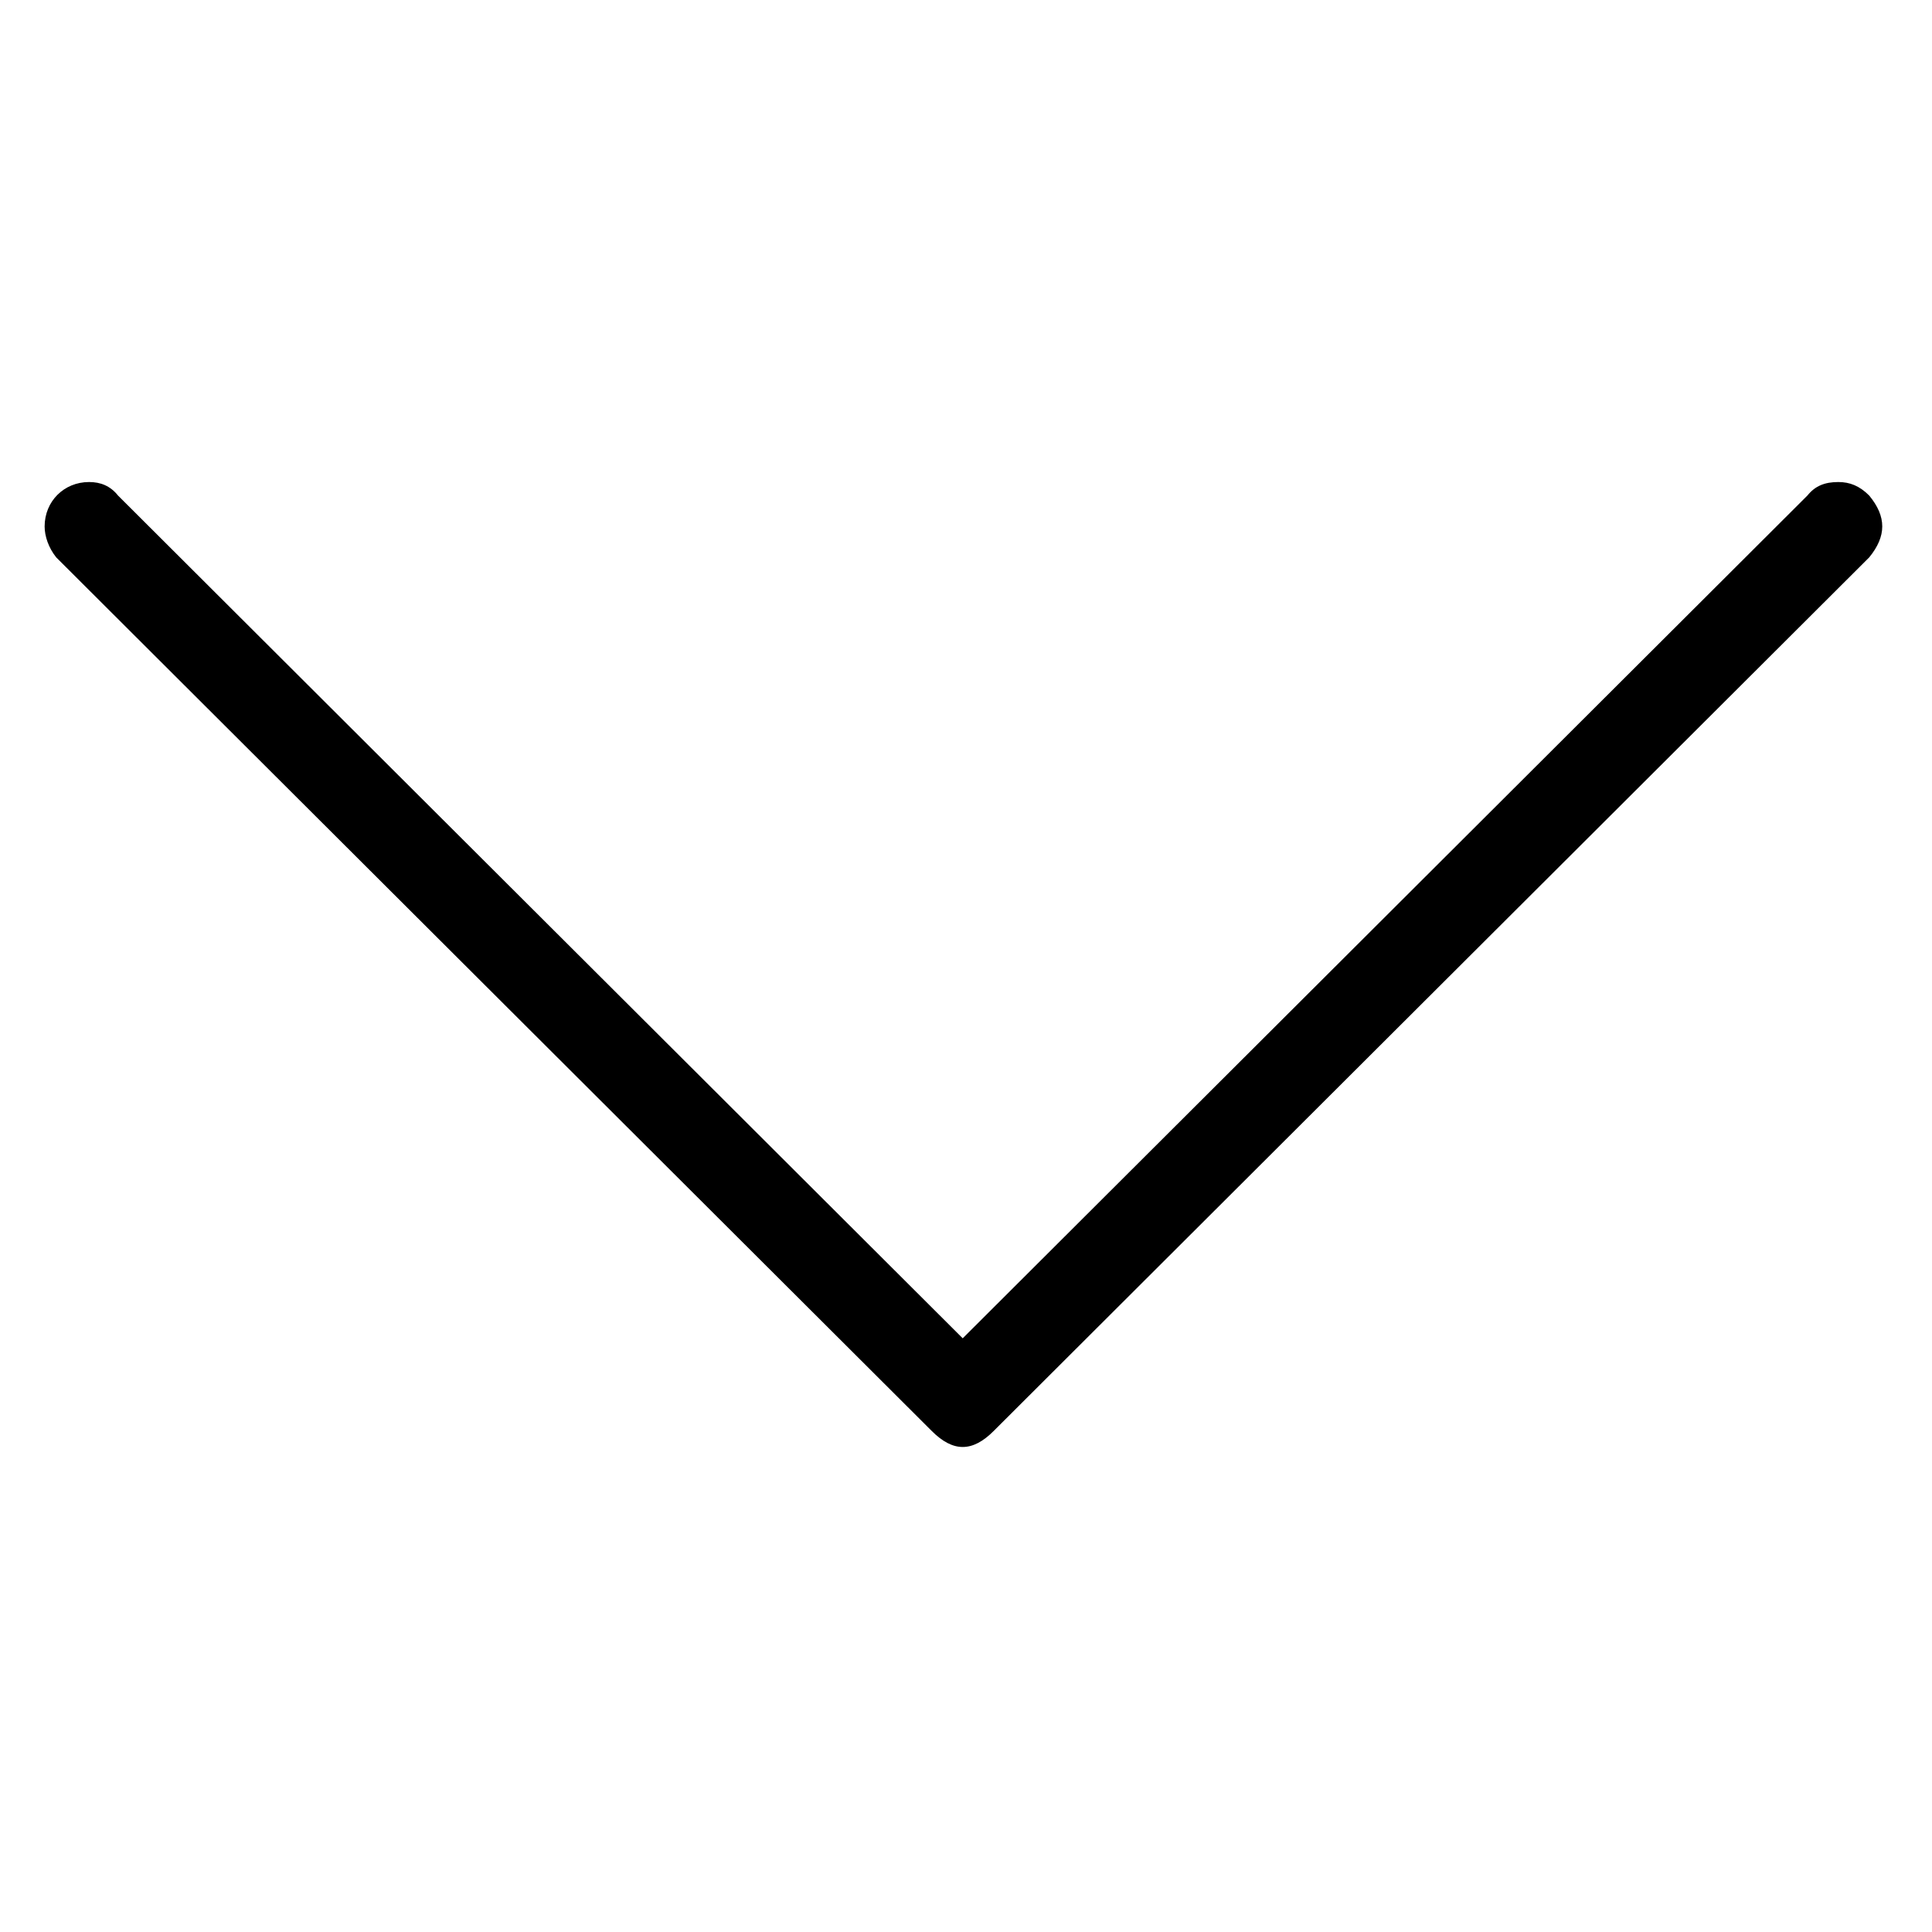
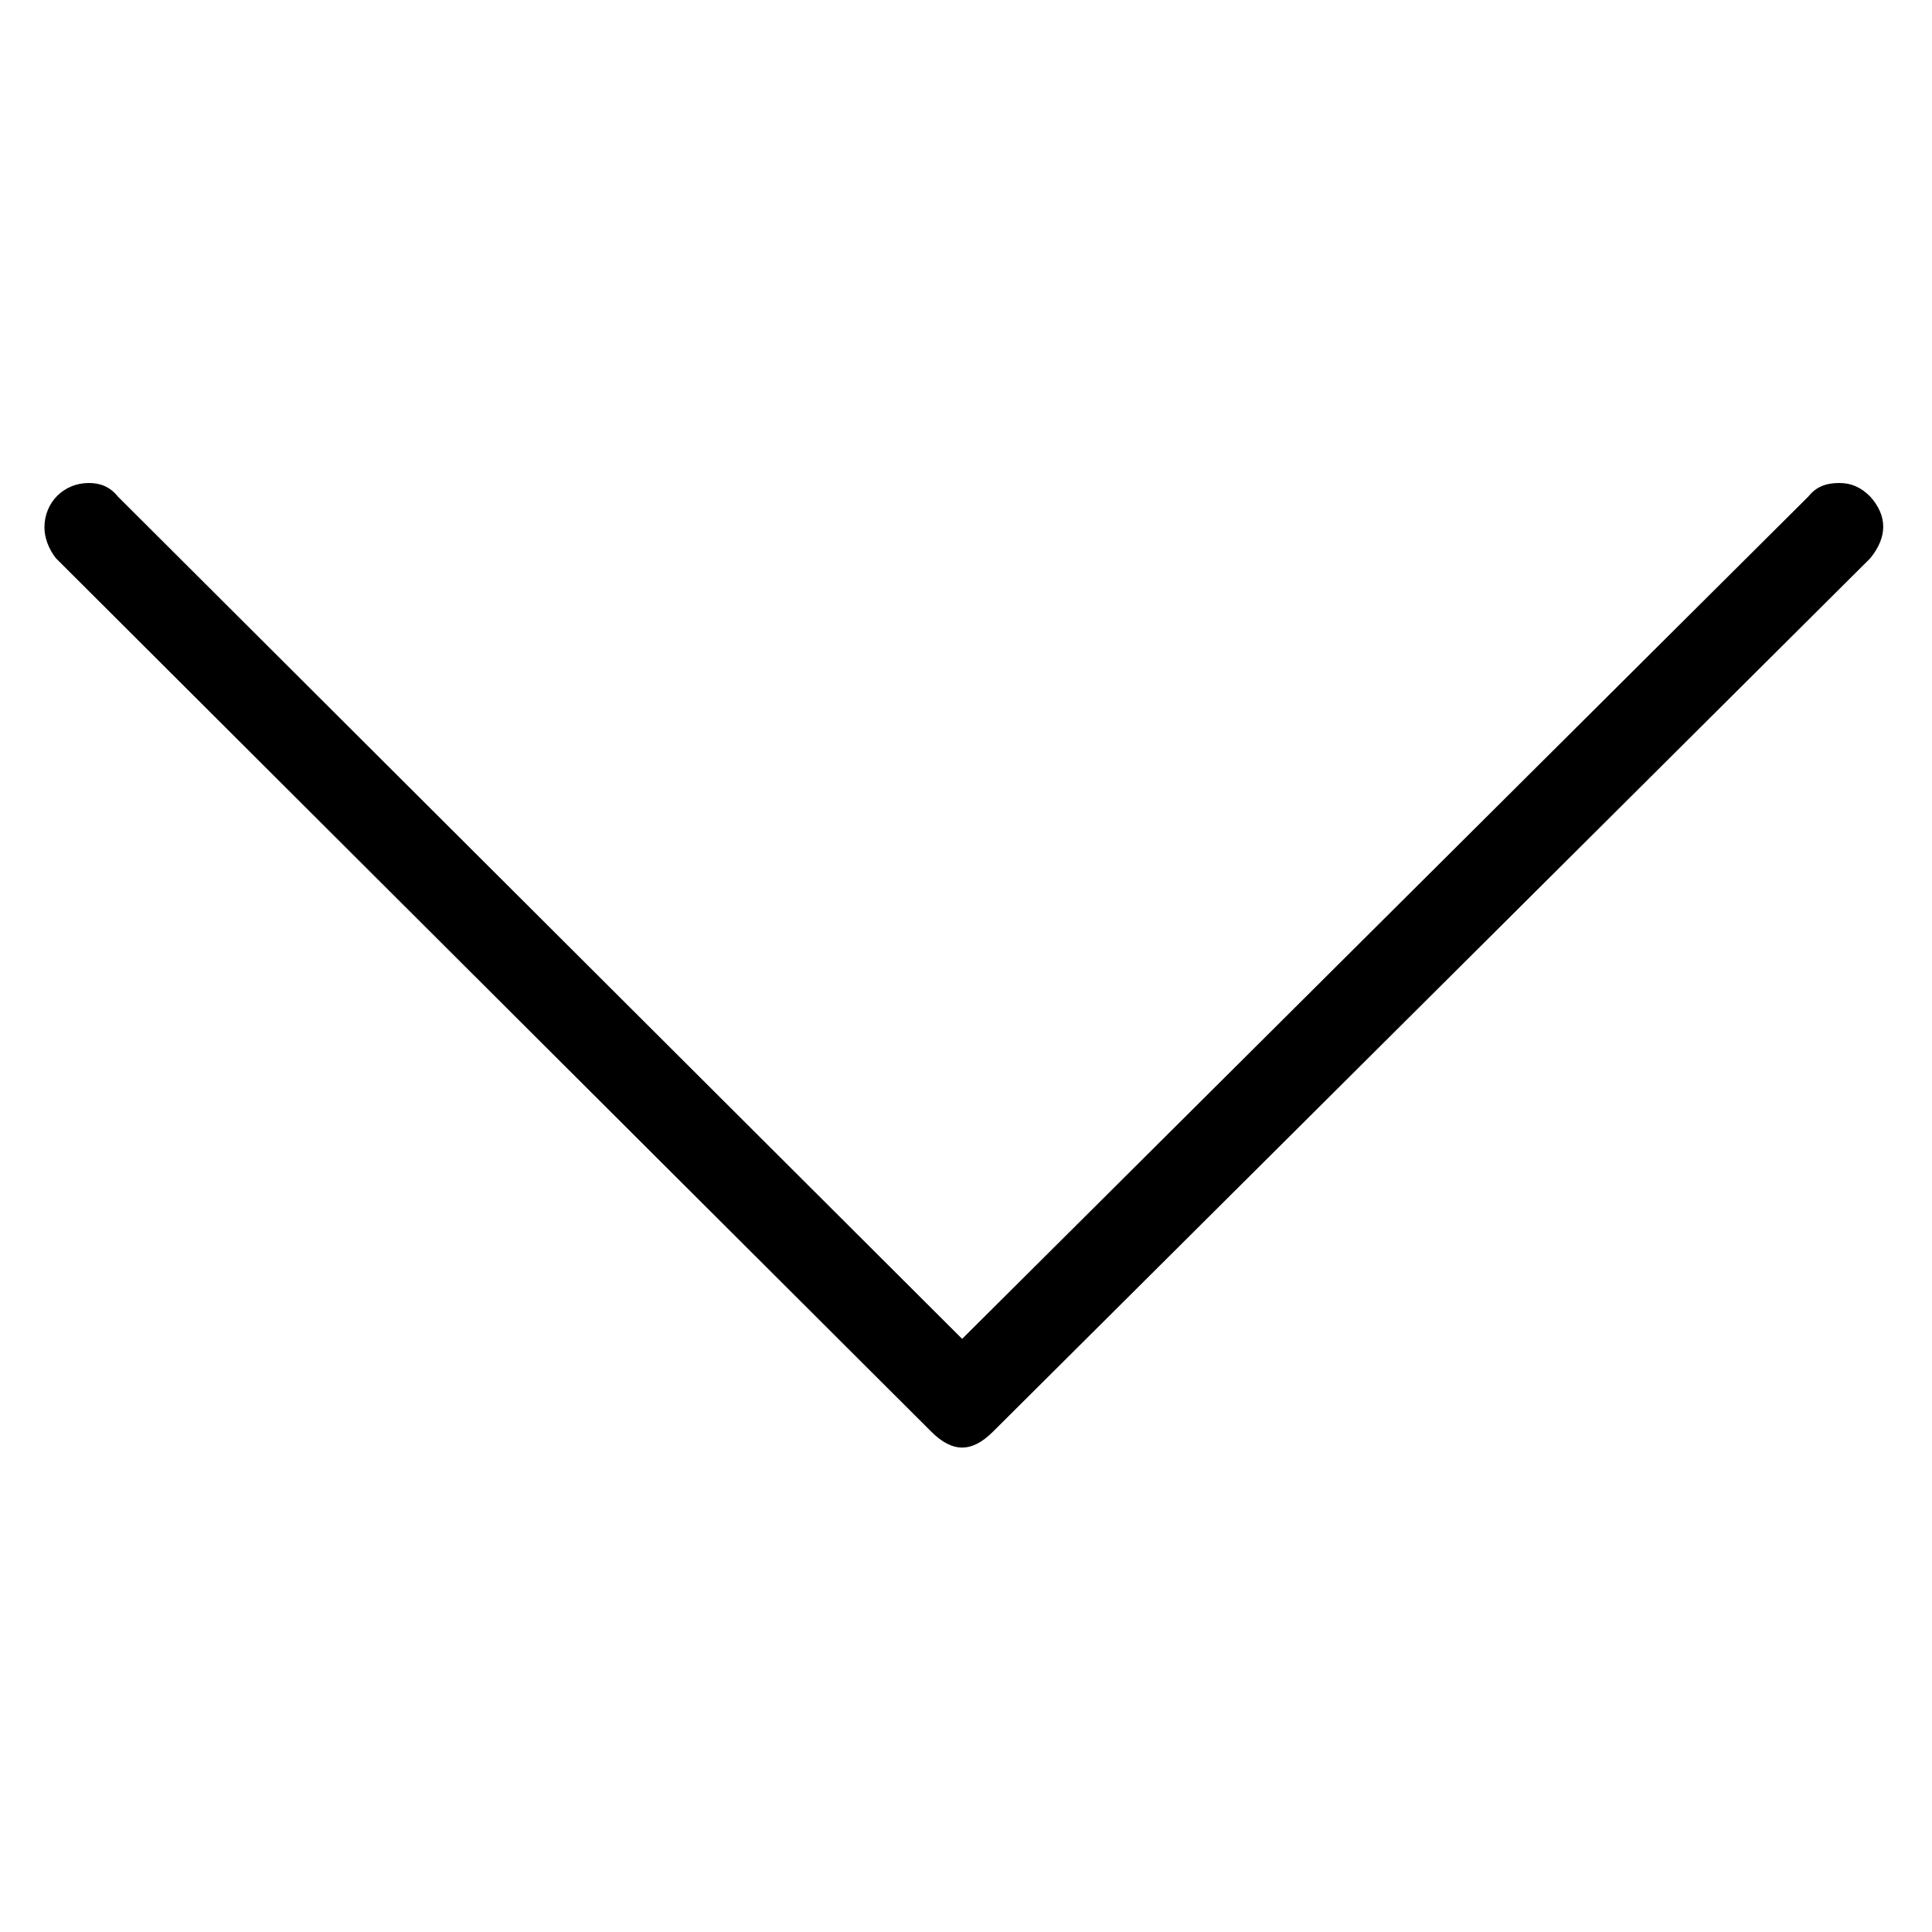
<svg focusable="false" viewBox="0 0 1000 1000">
-   <path d="M967.5 288.5L514.3 740.7c-11 11-21 11-32 0L29.1 288.5c-4-5-6-11-6-16 0-13 10-23 23-23 6 0 11 2 15 7l437.2 436.2 437.2-436.2c4-5 9-7 16-7 6 0 11 2 16 7 9 10.9 9 21 0 32z" />
+   <path d="M968 289L514 741c-11 11-21 11-32 0L29 289c-4-5-6-11-6-16 0-13 10-23 23-23 6 0 11 2 15 7l437 436 438-436c4-5 9-7 16-7 6 0 11 2 16 7 9 10 9 21 0 32z" />
</svg>
